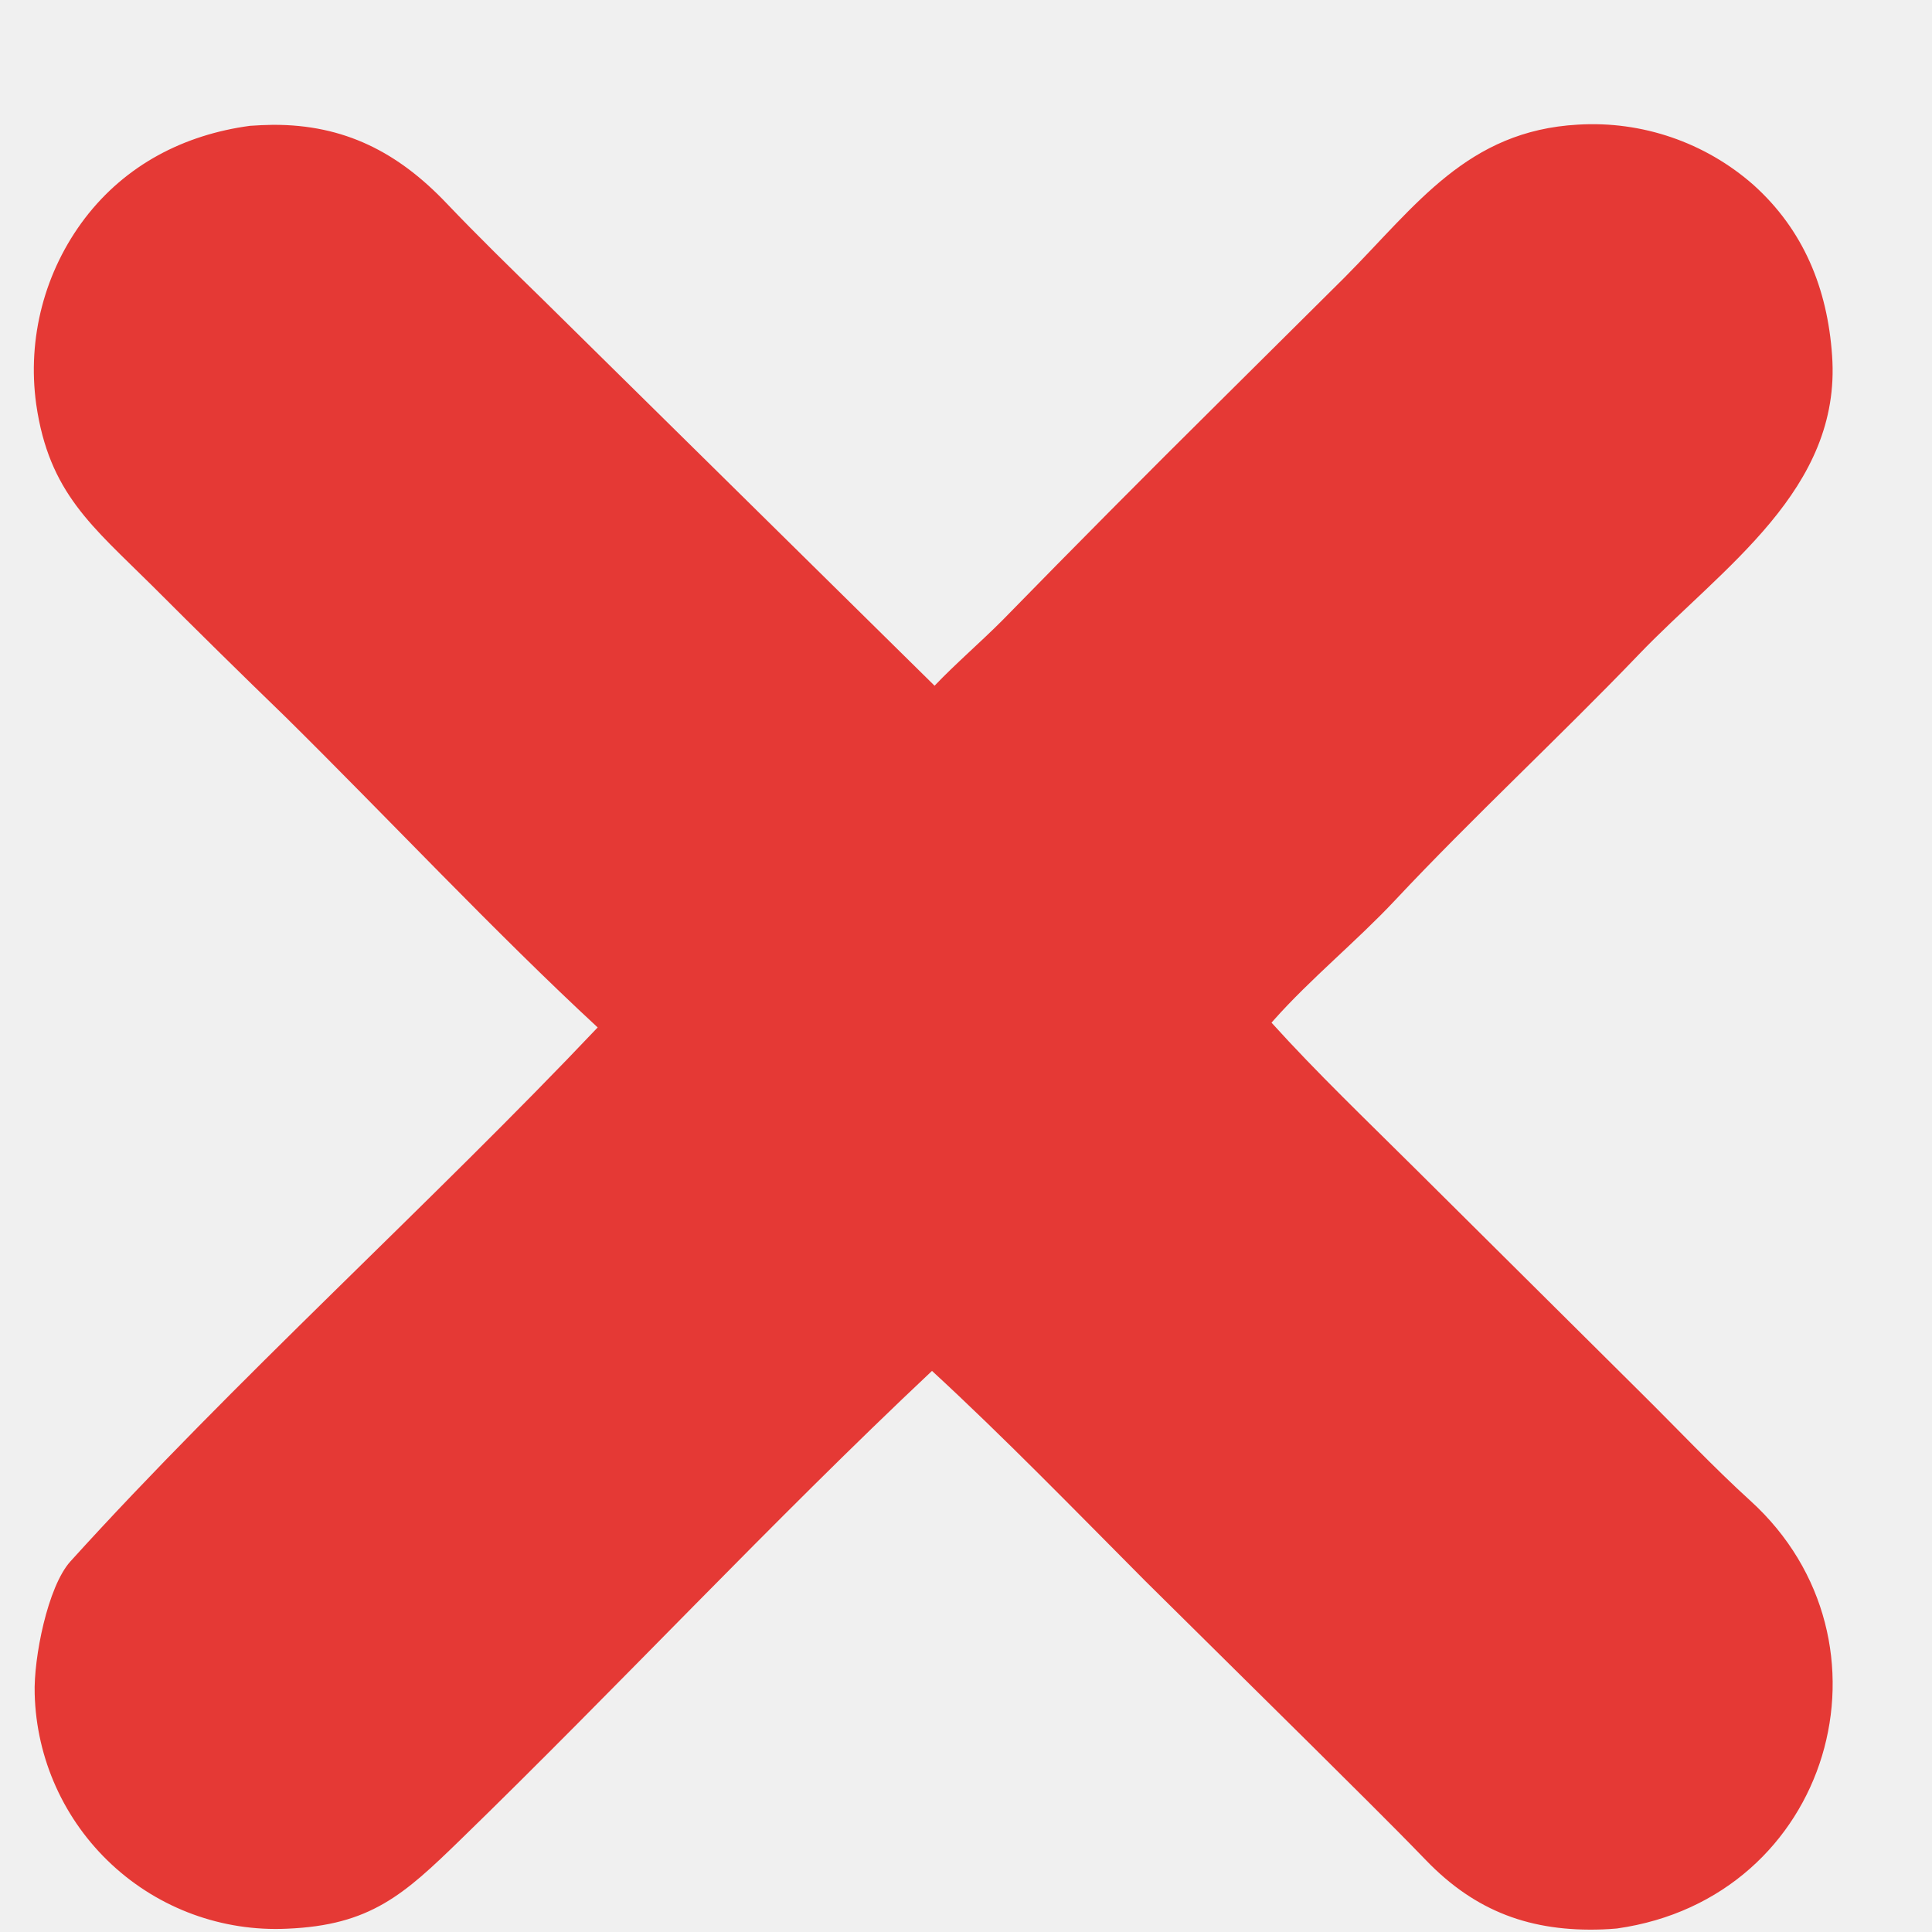
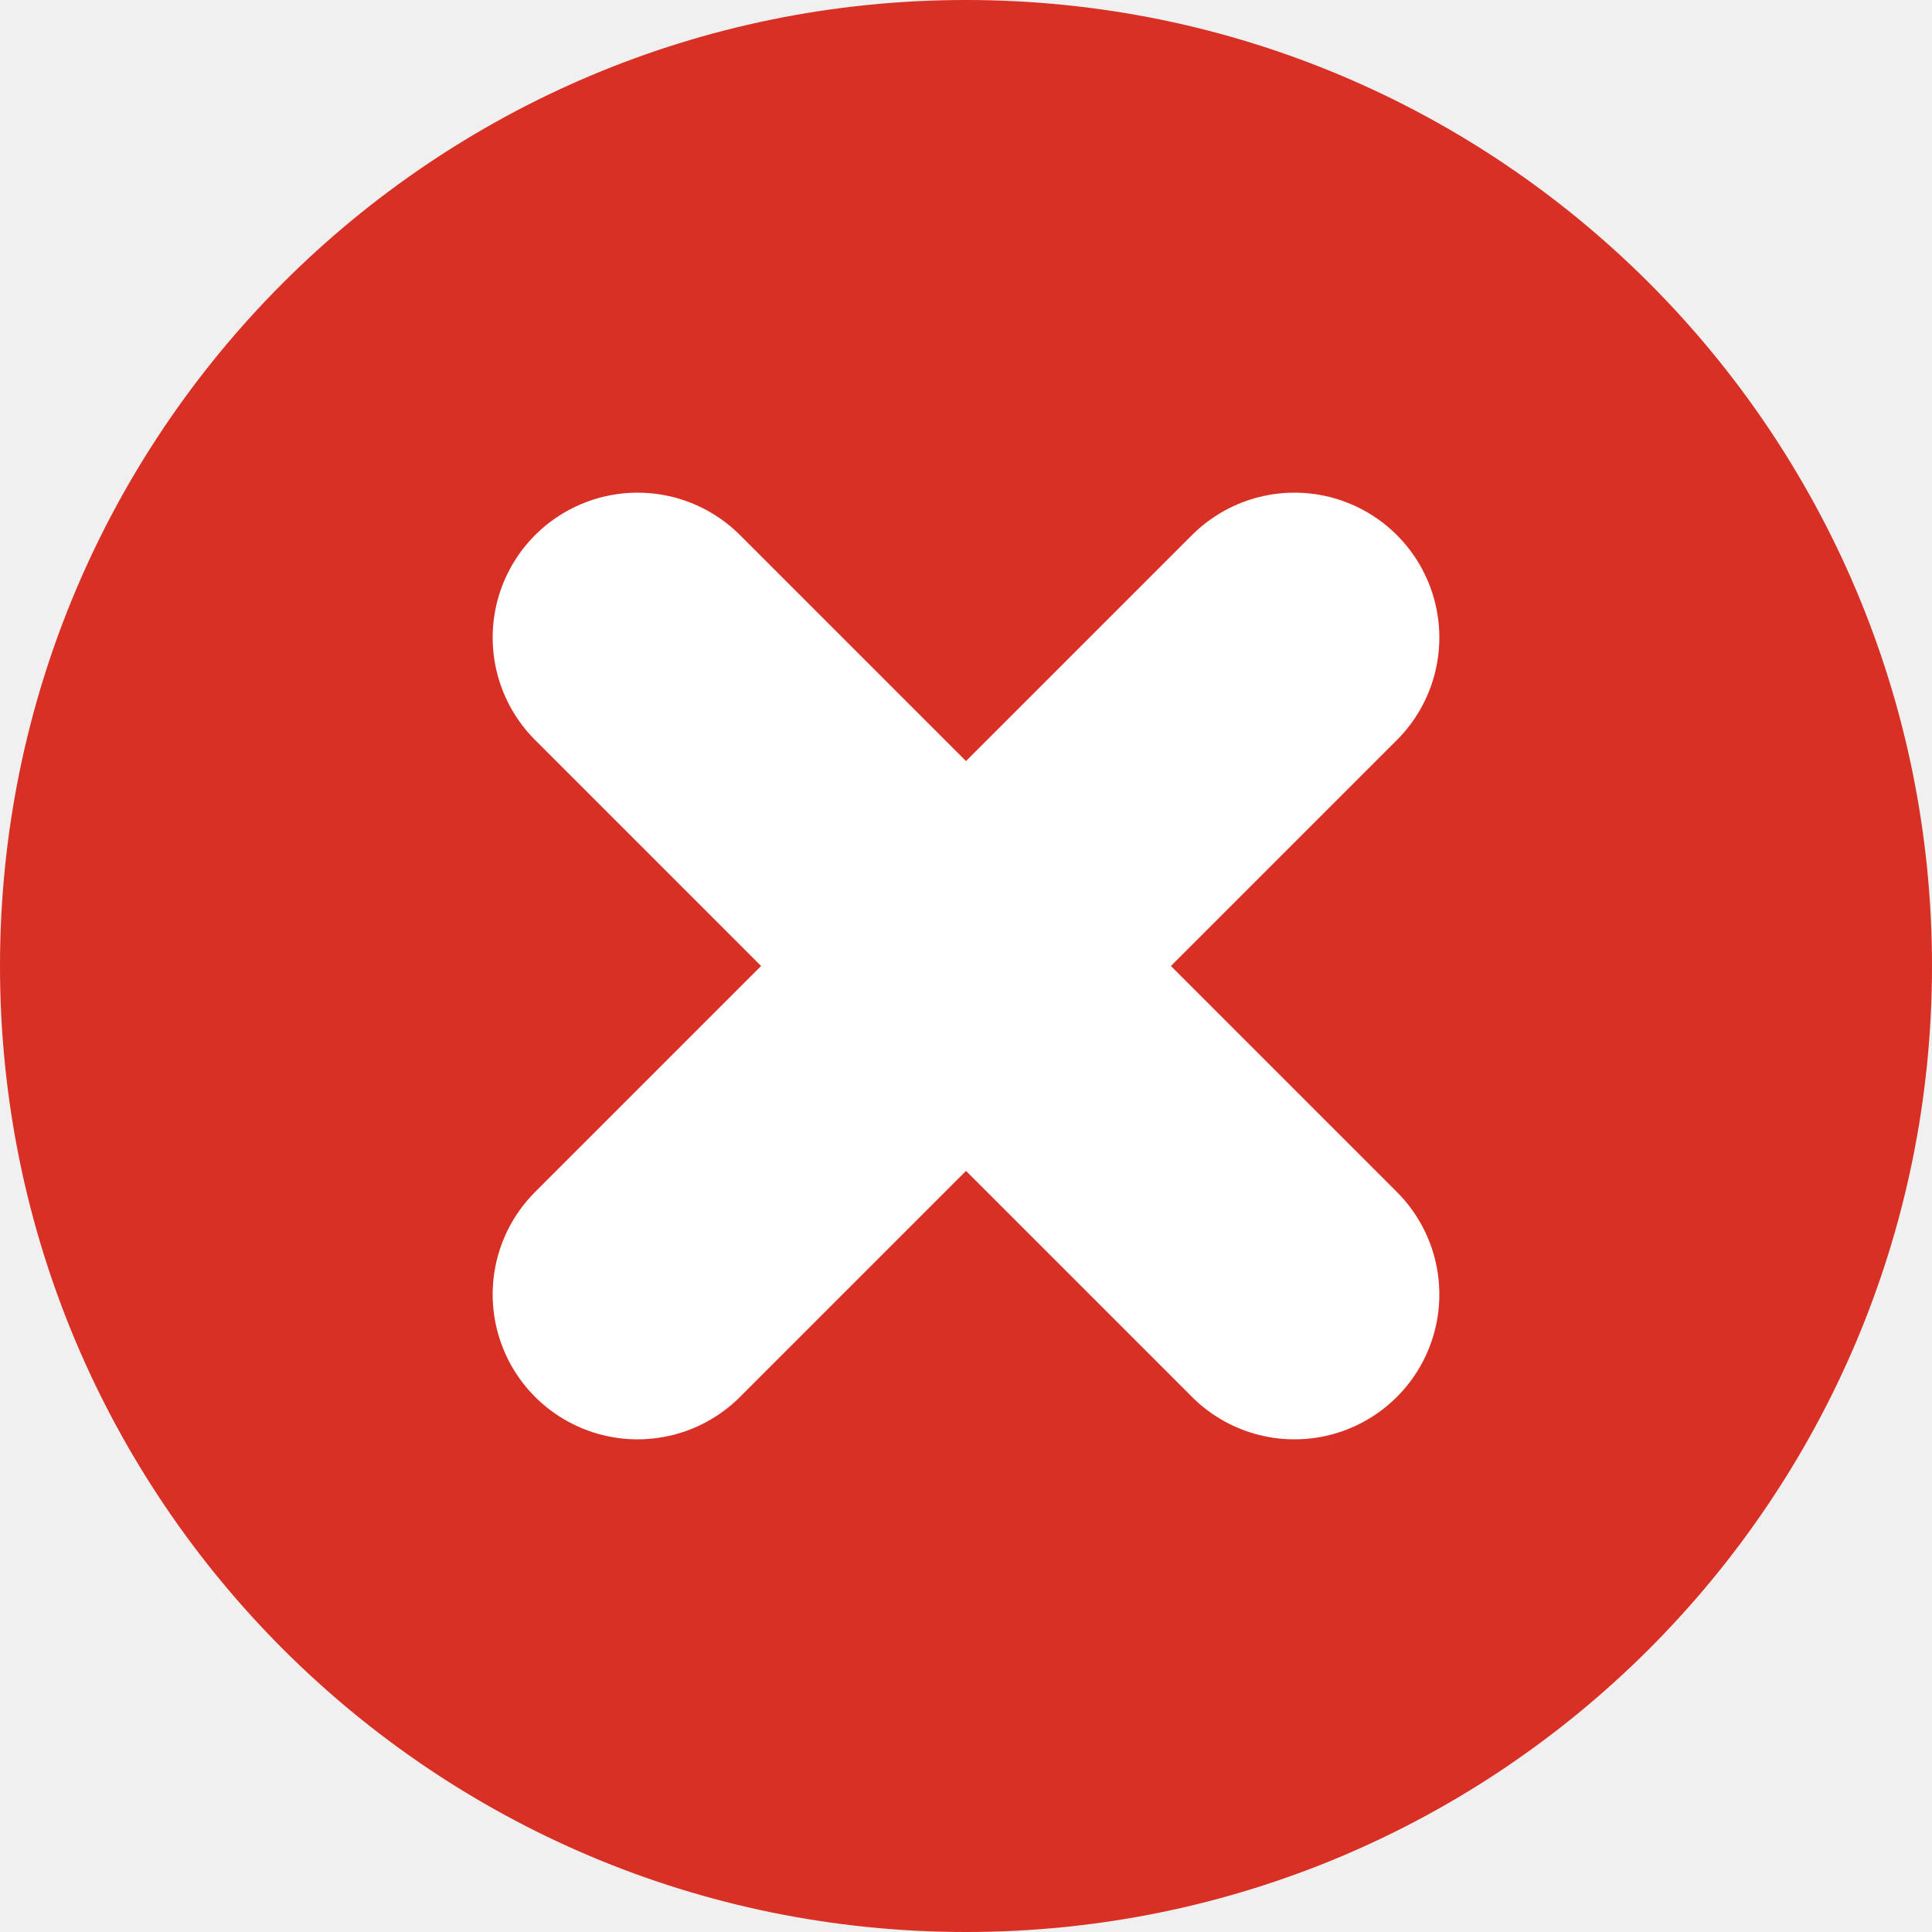
- <svg xmlns="http://www.w3.org/2000/svg" viewBox="0 0 2048 2048">
-   <g transform="translate(-1774.55,-1677.56) scale(2.6975)">
-     <path transform="translate(0,0)" fill="rgb(229,57,53)" d="M 1025.11 891.367 C 1033.06 882.993 1043.31 874.156 1051.76 865.666 C 1080.1 836.651 1108.68 807.872 1137.49 779.332 L 1186.22 730.941 C 1214.56 702.371 1234.5 673.305 1277.95 670.868 C 1303.12 669.353 1327.87 677.837 1346.82 694.476 C 1366.58 712.175 1376 735.291 1377.81 761.632 C 1381.56 814.302 1334.69 844.845 1301.82 879.124 C 1270.97 911.299 1236.64 943.053 1206 975.744 C 1191.09 991.657 1172.78 1006.57 1158.44 1022.73 L 1157.52 1023.77 C 1175.38 1043.53 1195.17 1062.43 1214.08 1081.23 L 1303.01 1169.54 C 1316.83 1183.22 1331.39 1198.66 1345.68 1211.63 C 1406.46 1266.86 1377.48 1367.86 1293.24 1379.74 C 1291.37 1379.91 1289.49 1380.03 1287.61 1380.1 C 1259.53 1381.13 1237.72 1373.11 1218.26 1352.95 C 1203.69 1337.86 1188.32 1322.85 1173.46 1308.01 L 1107.96 1243.23 C 1080.81 1215.95 1052.35 1186.62 1024.1 1160.62 C 960.986 1219.99 900.94 1284.47 838.73 1344.92 C 816.557 1366.47 803.418 1378.47 770.651 1379.82 C 745.248 1381.01 720.433 1371.94 701.795 1354.63 C 683.054 1337.25 672.123 1313.04 671.48 1287.49 C 671.038 1273.55 676.545 1245.39 685.55 1235.45 C 749.344 1165 828.068 1093.94 892.721 1025.65 C 852.701 988.636 809.361 942.436 770.008 903.595 C 752.403 886.553 734.94 869.364 717.621 852.031 C 694.172 828.727 677.087 815.644 672.077 780.728 C 668.482 754.795 675.371 728.499 691.219 707.659 C 707.318 686.642 730.127 674.854 756.068 671.34 C 759.044 671.124 762.026 670.993 765.01 670.948 C 793.194 670.796 814.297 681.786 833.274 701.717 C 845.322 714.371 858.55 727.288 871.069 739.503 L 1025.11 891.367 z" />
-   </g>
+ <svg xmlns="http://www.w3.org/2000/svg" viewBox="0 0 10 10">
+   <circle cx="5" cy="5" r="5" fill="#D93025" />
+   <path d="M3.3 3.3 L6.7 6.7 M6.7 3.3 L3.3 6.7" fill="none" stroke="#FFFFFF" stroke-width="1.5" stroke-linecap="round" />
</svg>
